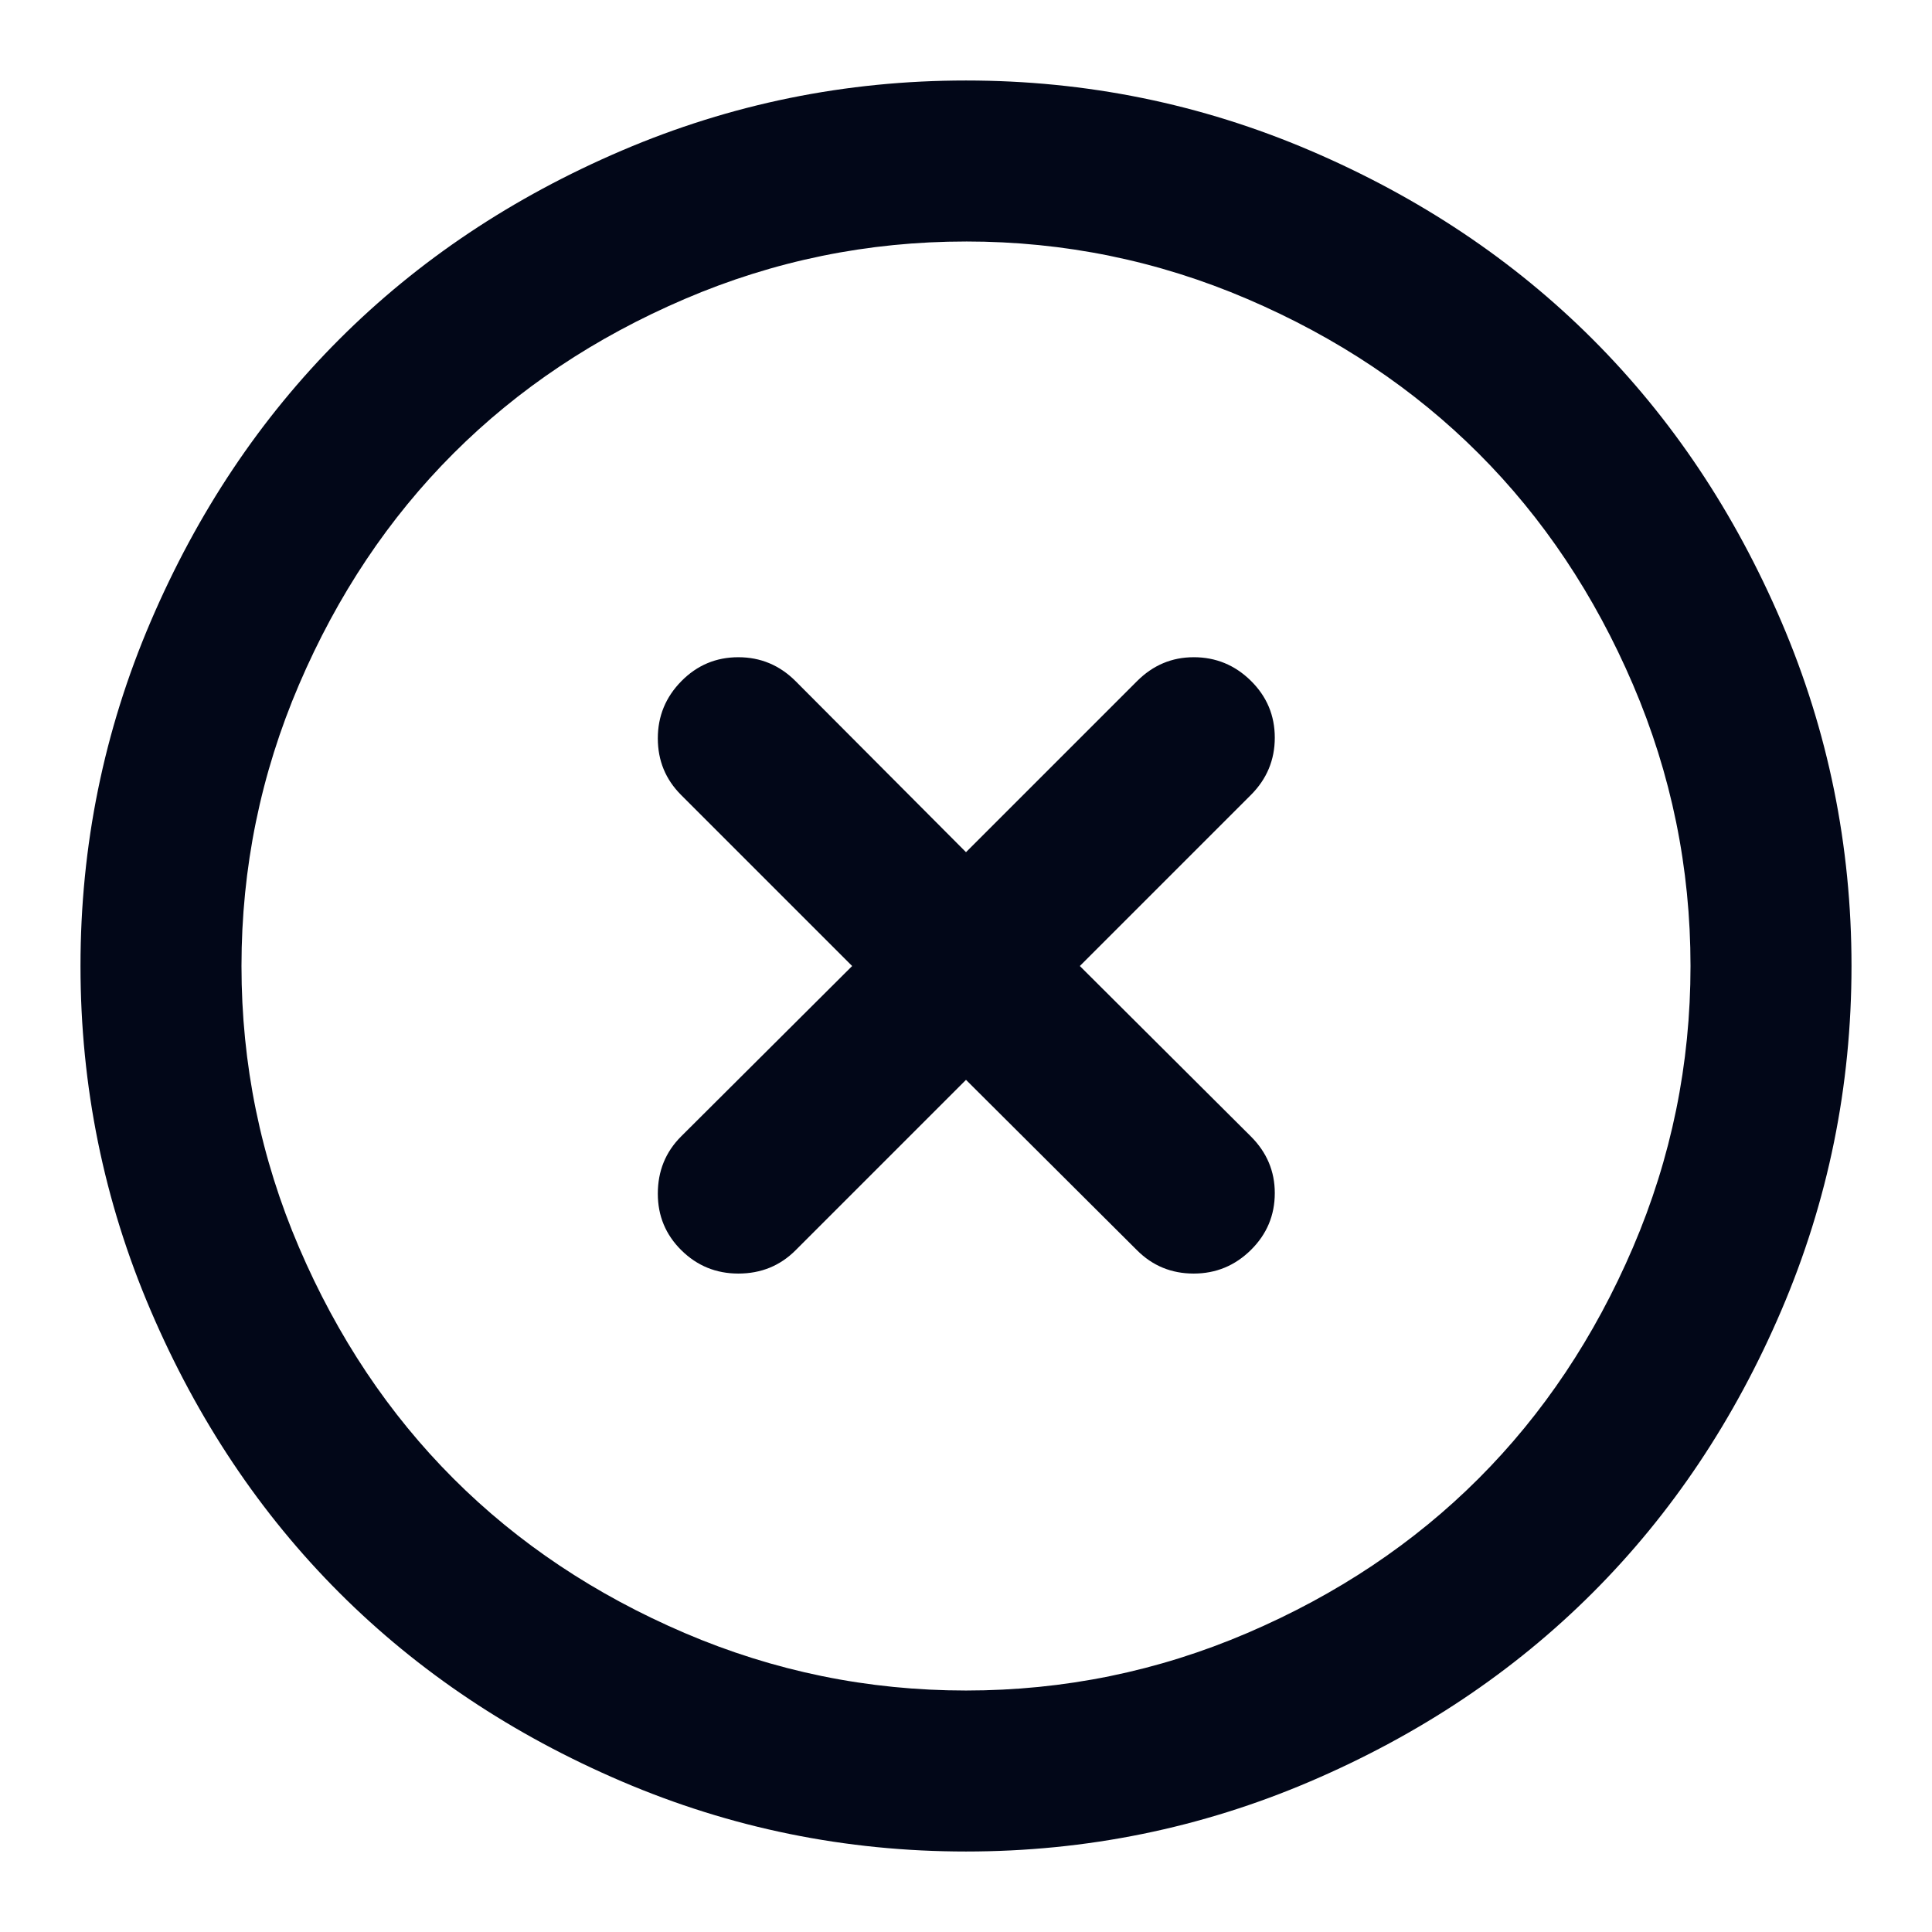
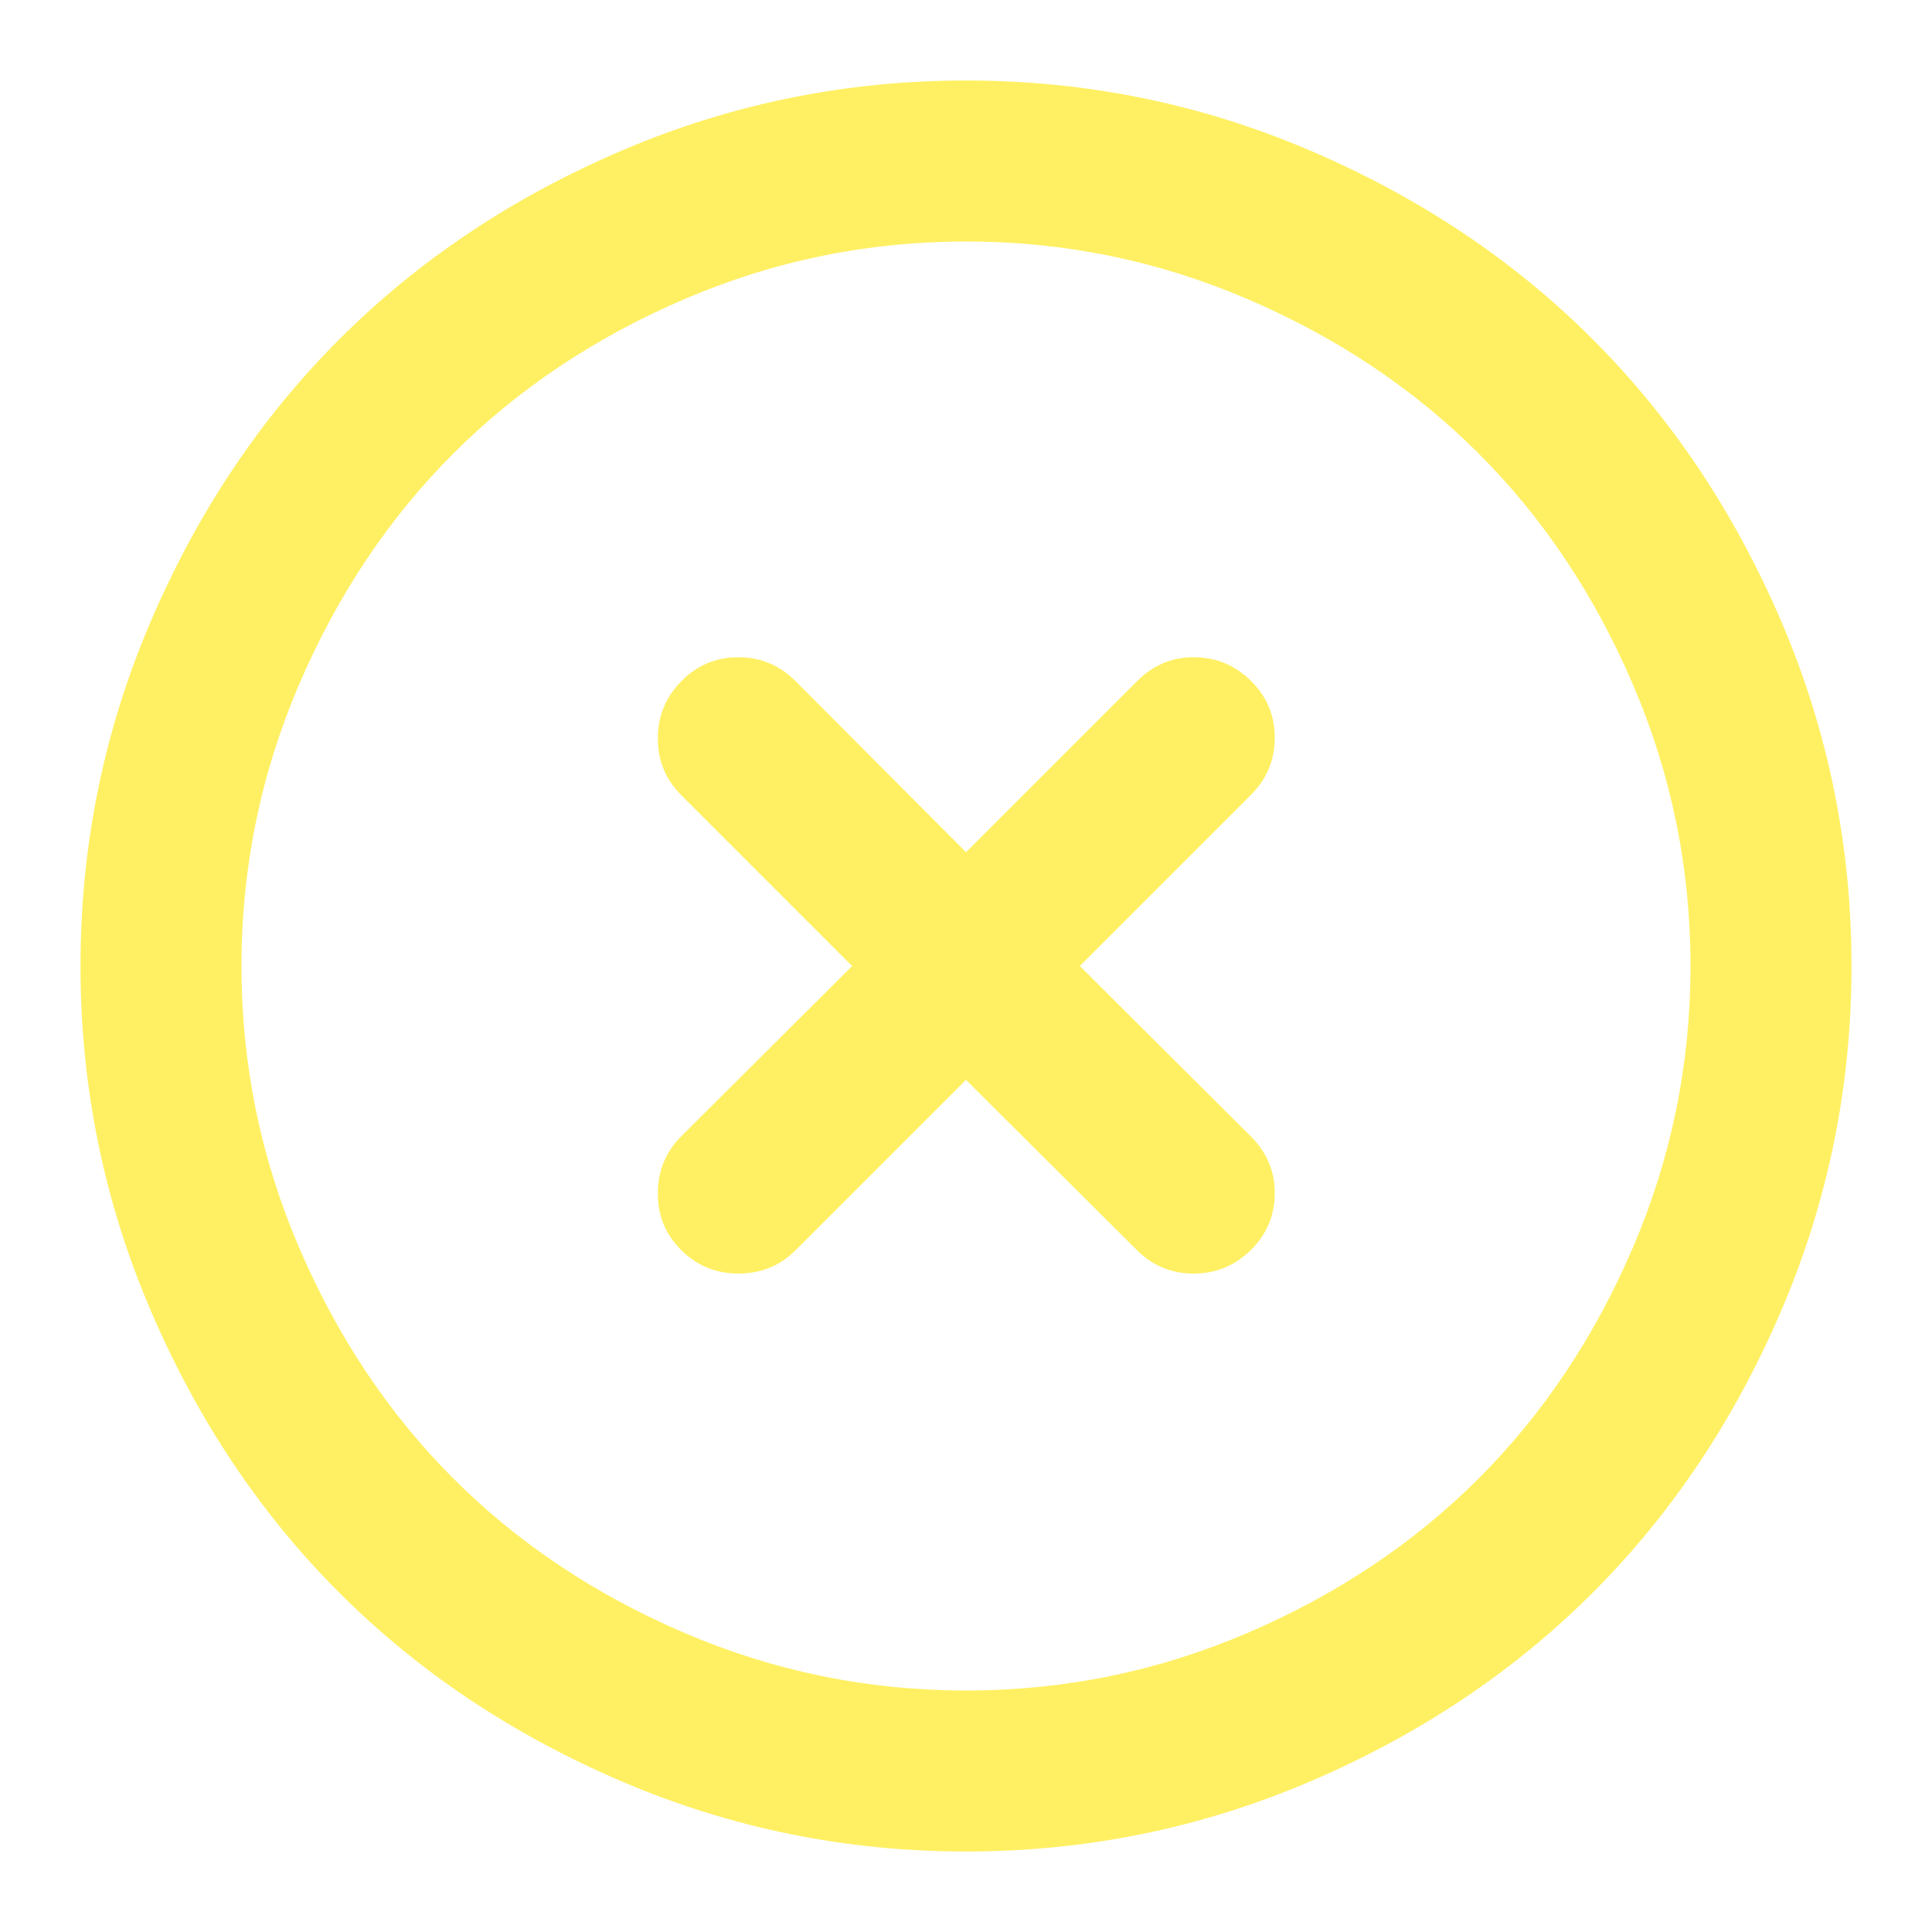
<svg xmlns="http://www.w3.org/2000/svg" version="1.1" width="128" height="128" viewBox="0 0 128 128">
-   <path fill="#020718" d="M64 5.333q11.958 0 22.813 4.646t18.708 12.5 12.5 18.708 4.646 22.813-4.646 22.813-12.5 18.708-18.708 12.5-22.813 4.646-22.813-4.646-18.708-12.5-12.5-18.708-4.646-22.813 4.646-22.813 12.5-18.708 18.708-12.5 22.813-4.646zM64 16q-9.75 0-18.646 3.813t-15.313 10.229-10.229 15.312-3.813 18.646 3.813 18.646 10.229 15.313 15.313 10.229 18.646 3.813 18.646-3.813 15.313-10.229 10.229-15.313 3.813-18.646-3.813-18.646-10.229-15.313-15.313-10.229-18.646-3.813zM79.083 43.542q2.208 0 3.792 1.563t1.583 3.771-1.583 3.792l-11.333 11.333 11.333 11.292q1.583 1.583 1.583 3.75 0 2.208-1.583 3.771t-3.792 1.563-3.75-1.542l-11.333-11.292-11.292 11.292q-1.542 1.542-3.792 1.542-2.208 0-3.771-1.542t-1.563-3.75q0-2.25 1.542-3.792l11.333-11.292-11.333-11.333q-1.542-1.542-1.542-3.75t1.563-3.792 3.771-1.583 3.792 1.583l11.292 11.333 11.333-11.333q1.583-1.583 3.75-1.583z" />
+   <path fill="#FFF063" d="M64 5.333q11.958 0 22.813 4.646t18.708 12.5 12.5 18.708 4.646 22.813-4.646 22.813-12.5 18.708-18.708 12.5-22.813 4.646-22.813-4.646-18.708-12.5-12.5-18.708-4.646-22.813 4.646-22.813 12.5-18.708 18.708-12.5 22.813-4.646zM64 16q-9.75 0-18.646 3.813t-15.313 10.229-10.229 15.312-3.813 18.646 3.813 18.646 10.229 15.313 15.313 10.229 18.646 3.813 18.646-3.813 15.313-10.229 10.229-15.313 3.813-18.646-3.813-18.646-10.229-15.313-15.313-10.229-18.646-3.813zM79.083 43.542q2.208 0 3.792 1.563t1.583 3.771-1.583 3.792l-11.333 11.333 11.333 11.292q1.583 1.583 1.583 3.75 0 2.208-1.583 3.771t-3.792 1.563-3.75-1.542l-11.333-11.292-11.292 11.292q-1.542 1.542-3.792 1.542-2.208 0-3.771-1.542t-1.563-3.75q0-2.25 1.542-3.792l11.333-11.292-11.333-11.333q-1.542-1.542-1.542-3.75t1.563-3.792 3.771-1.583 3.792 1.583l11.292 11.333 11.333-11.333q1.583-1.583 3.75-1.583z" />
</svg>
